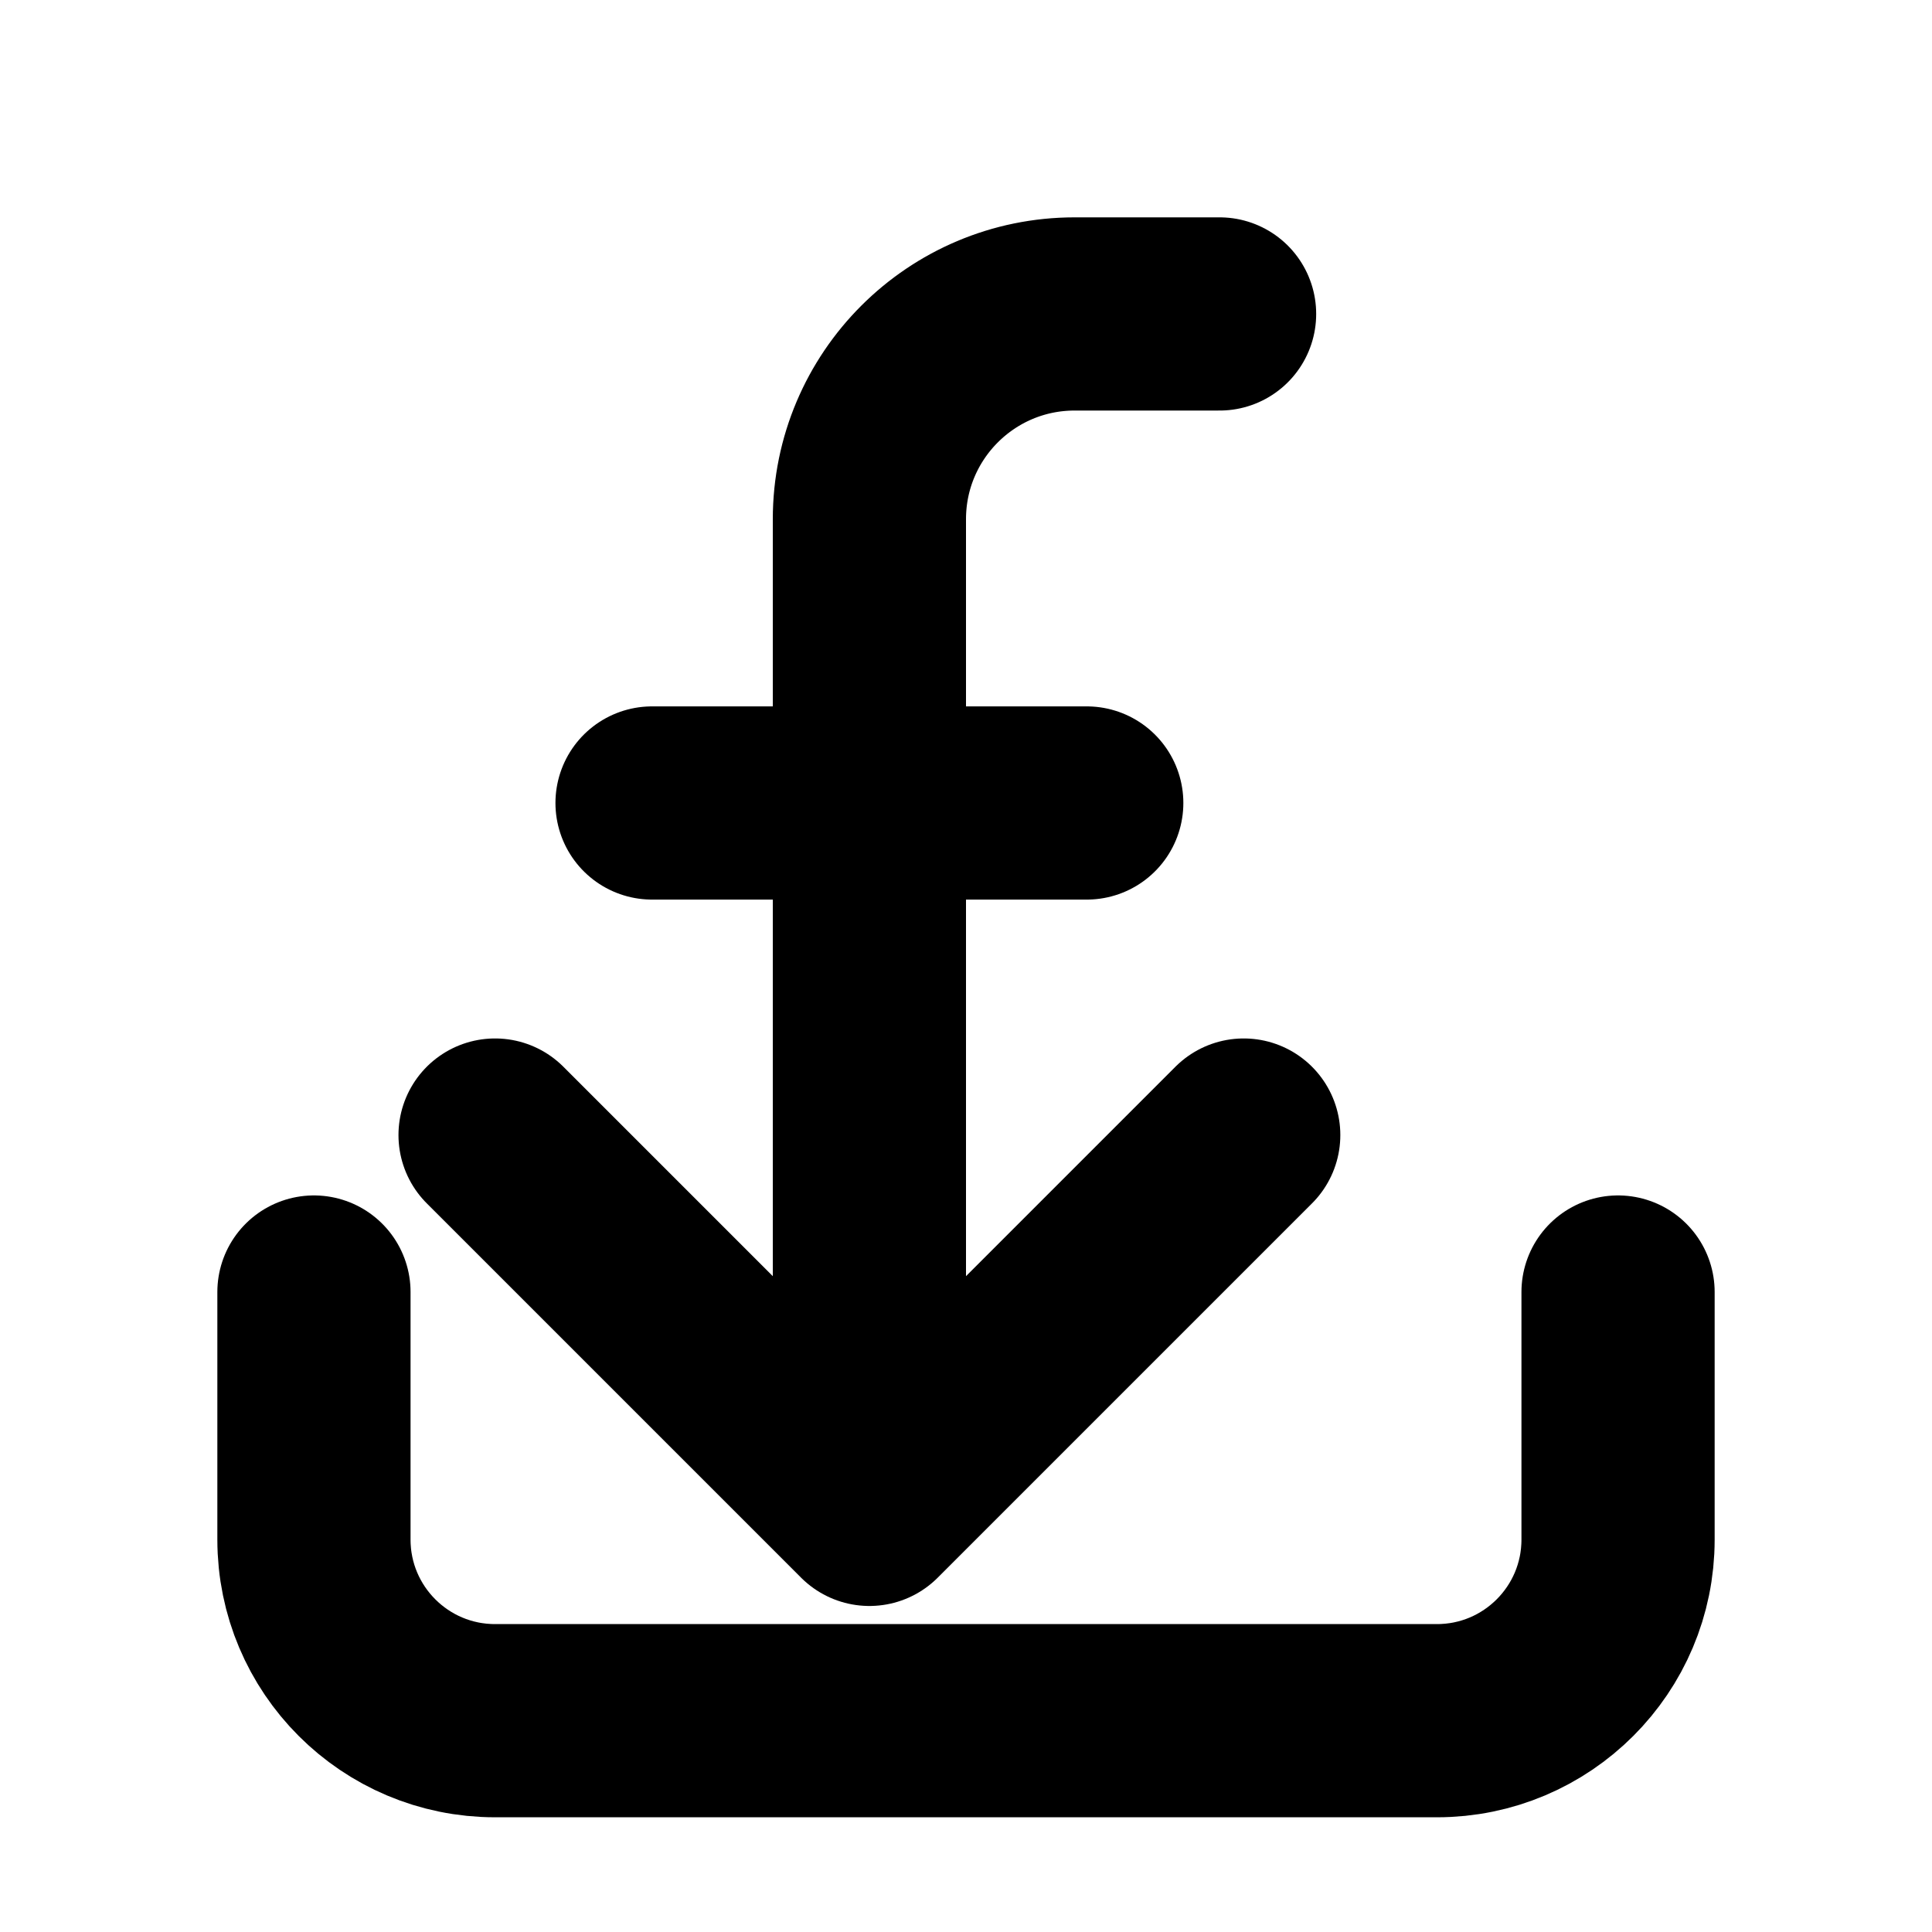
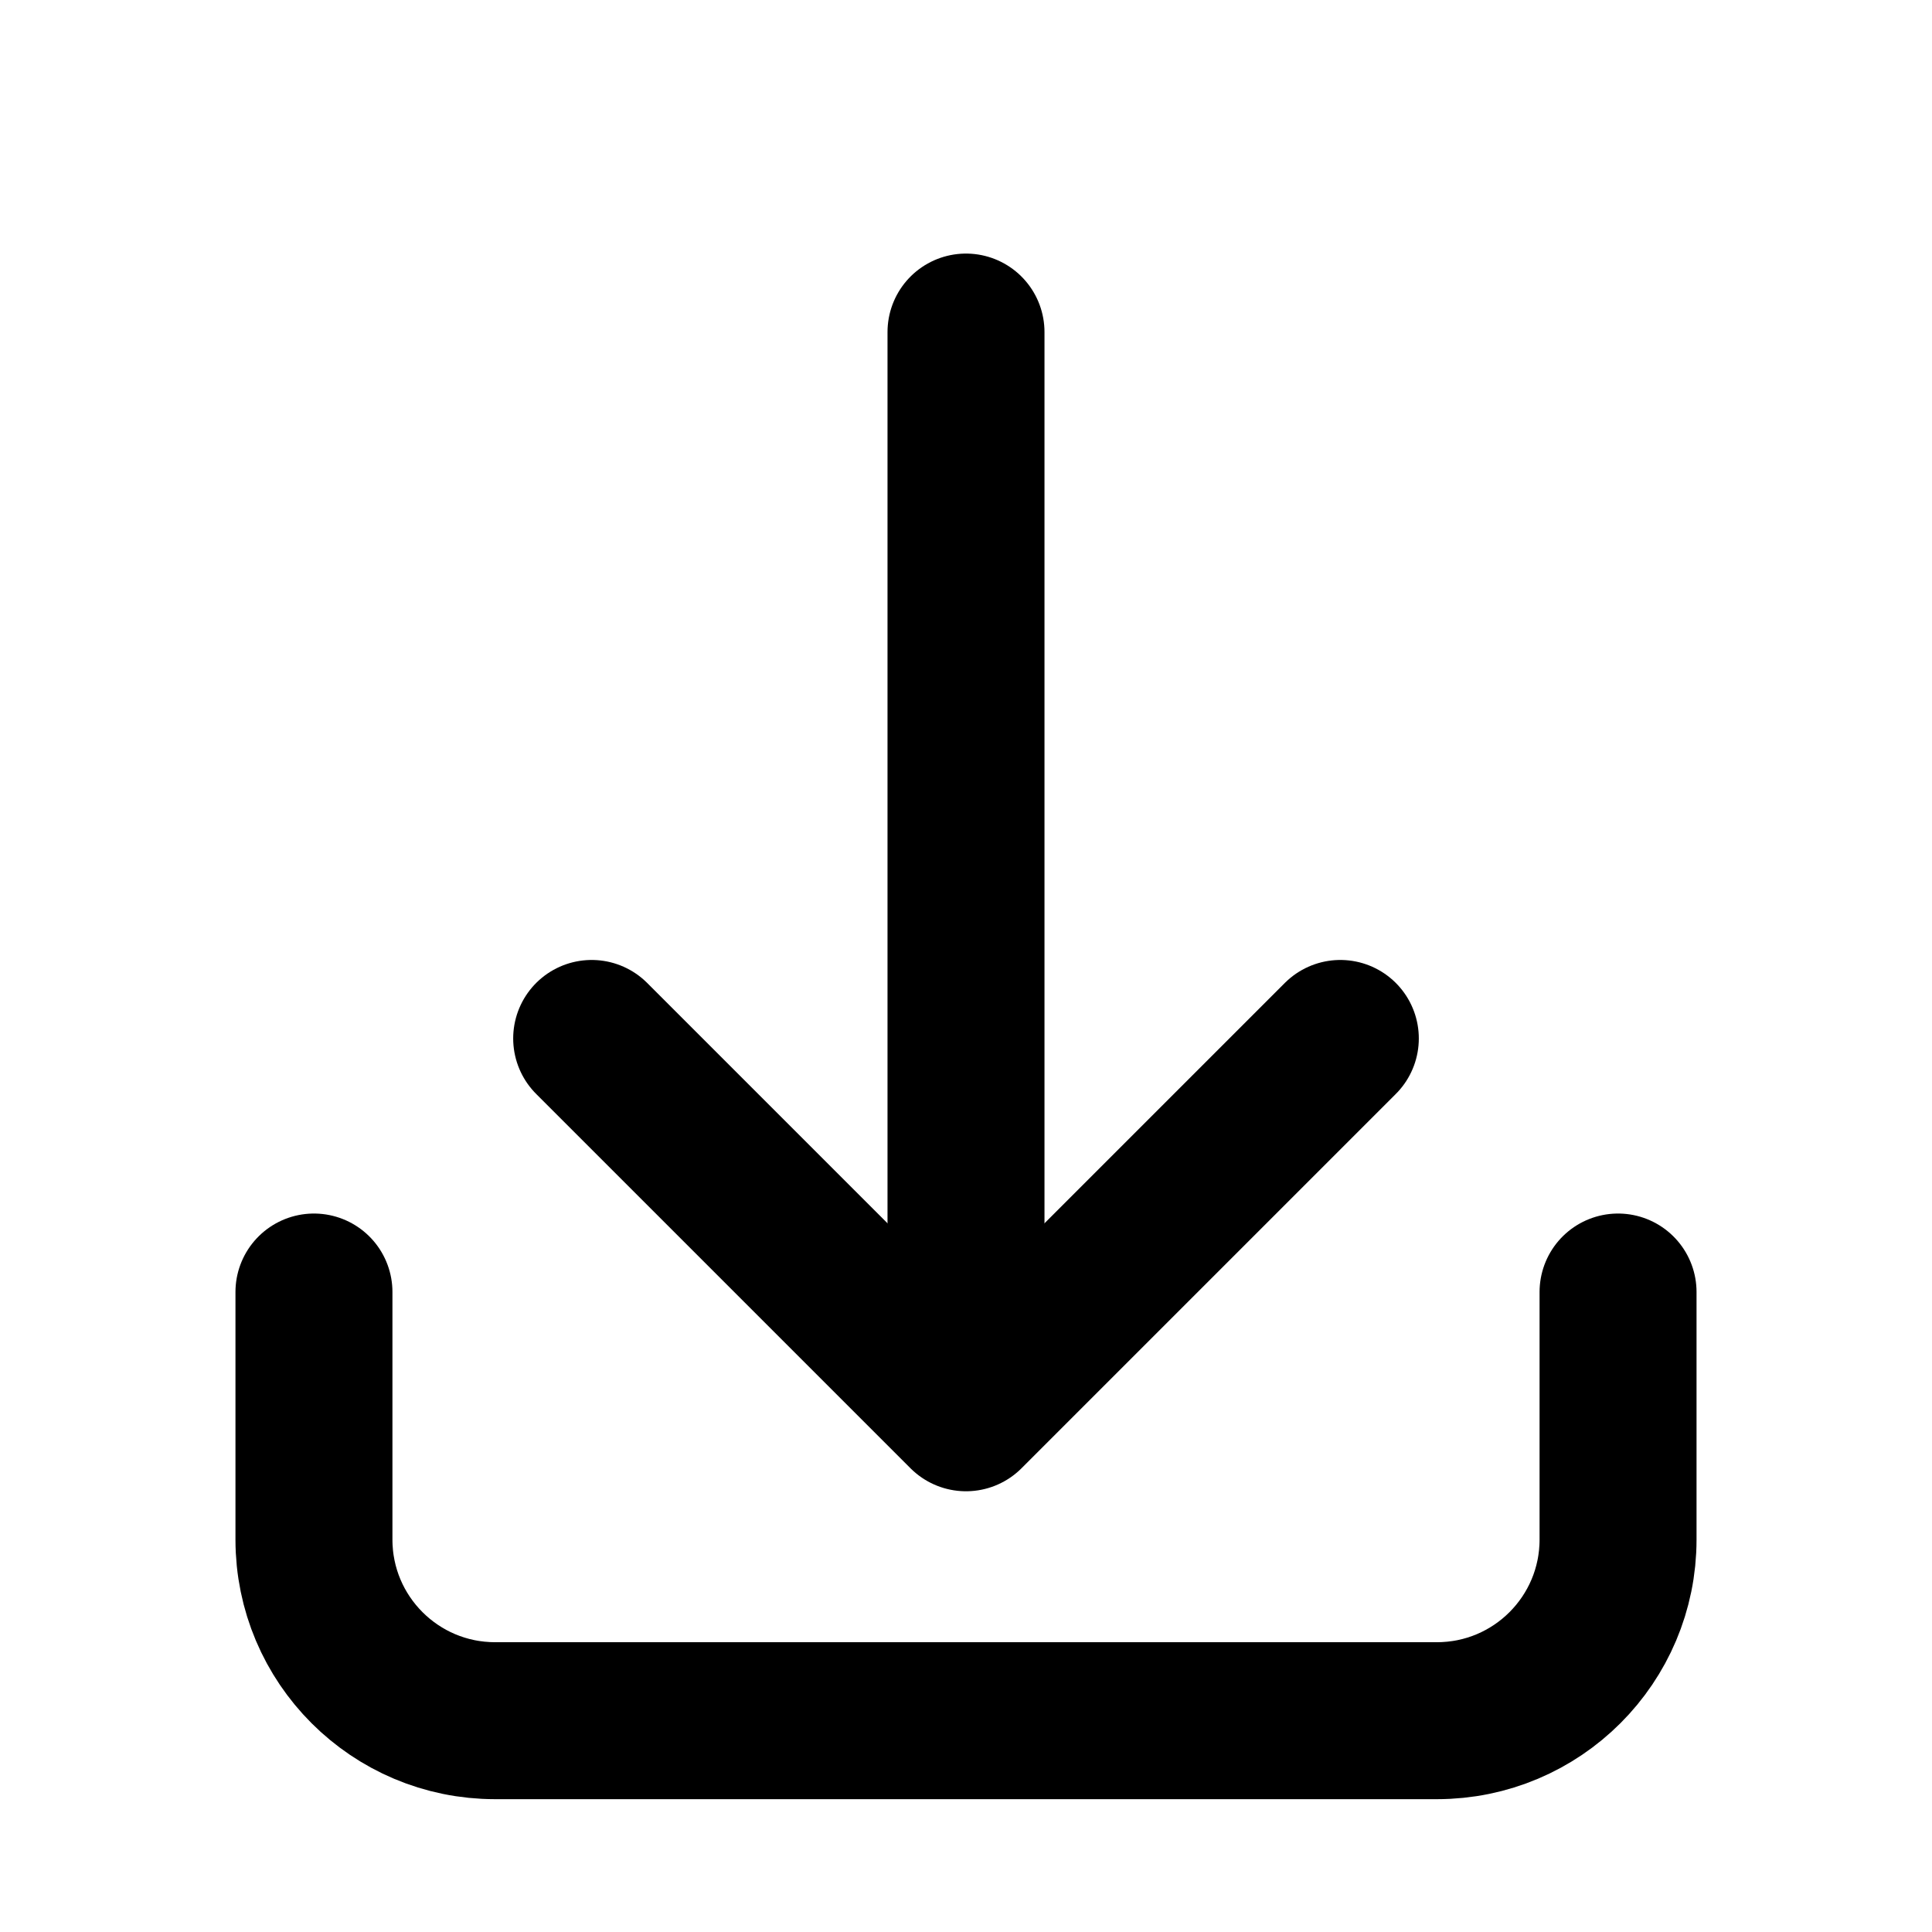
- <svg xmlns="http://www.w3.org/2000/svg" id="frixty-tray-f-arrow" viewBox="0 0 32 32" fill="none" stroke="currentColor" stroke-width="3.2" stroke-linecap="round" stroke-linejoin="round" aria-hidden="true">
-   <path data-part="f-arrow" d="M20.2 5.2h-2.4a3.4 3.4 0 0 0-3.4 3.4v13.8M10.8 13.3h7.2M8.2 18.8l6.2 6.2 6.2-6.2" />
+ <svg xmlns="http://www.w3.org/2000/svg" id="frixty-download-tray" viewBox="0 0 32 32" fill="none" stroke="currentColor" stroke-width="2.6" stroke-linecap="round" stroke-linejoin="round" aria-hidden="true">
+   <path data-part="arrow" d="M16 5.5v17" />
+   <path data-part="arrow" d="M9.8 17.2 16 23.4l6.2-6.2" />
  <path data-part="tray" d="M5.2 21.4v4.1a3 3 0 0 0 3 3h15.6a3 3 0 0 0 3-3v-4.1" />
</svg>
